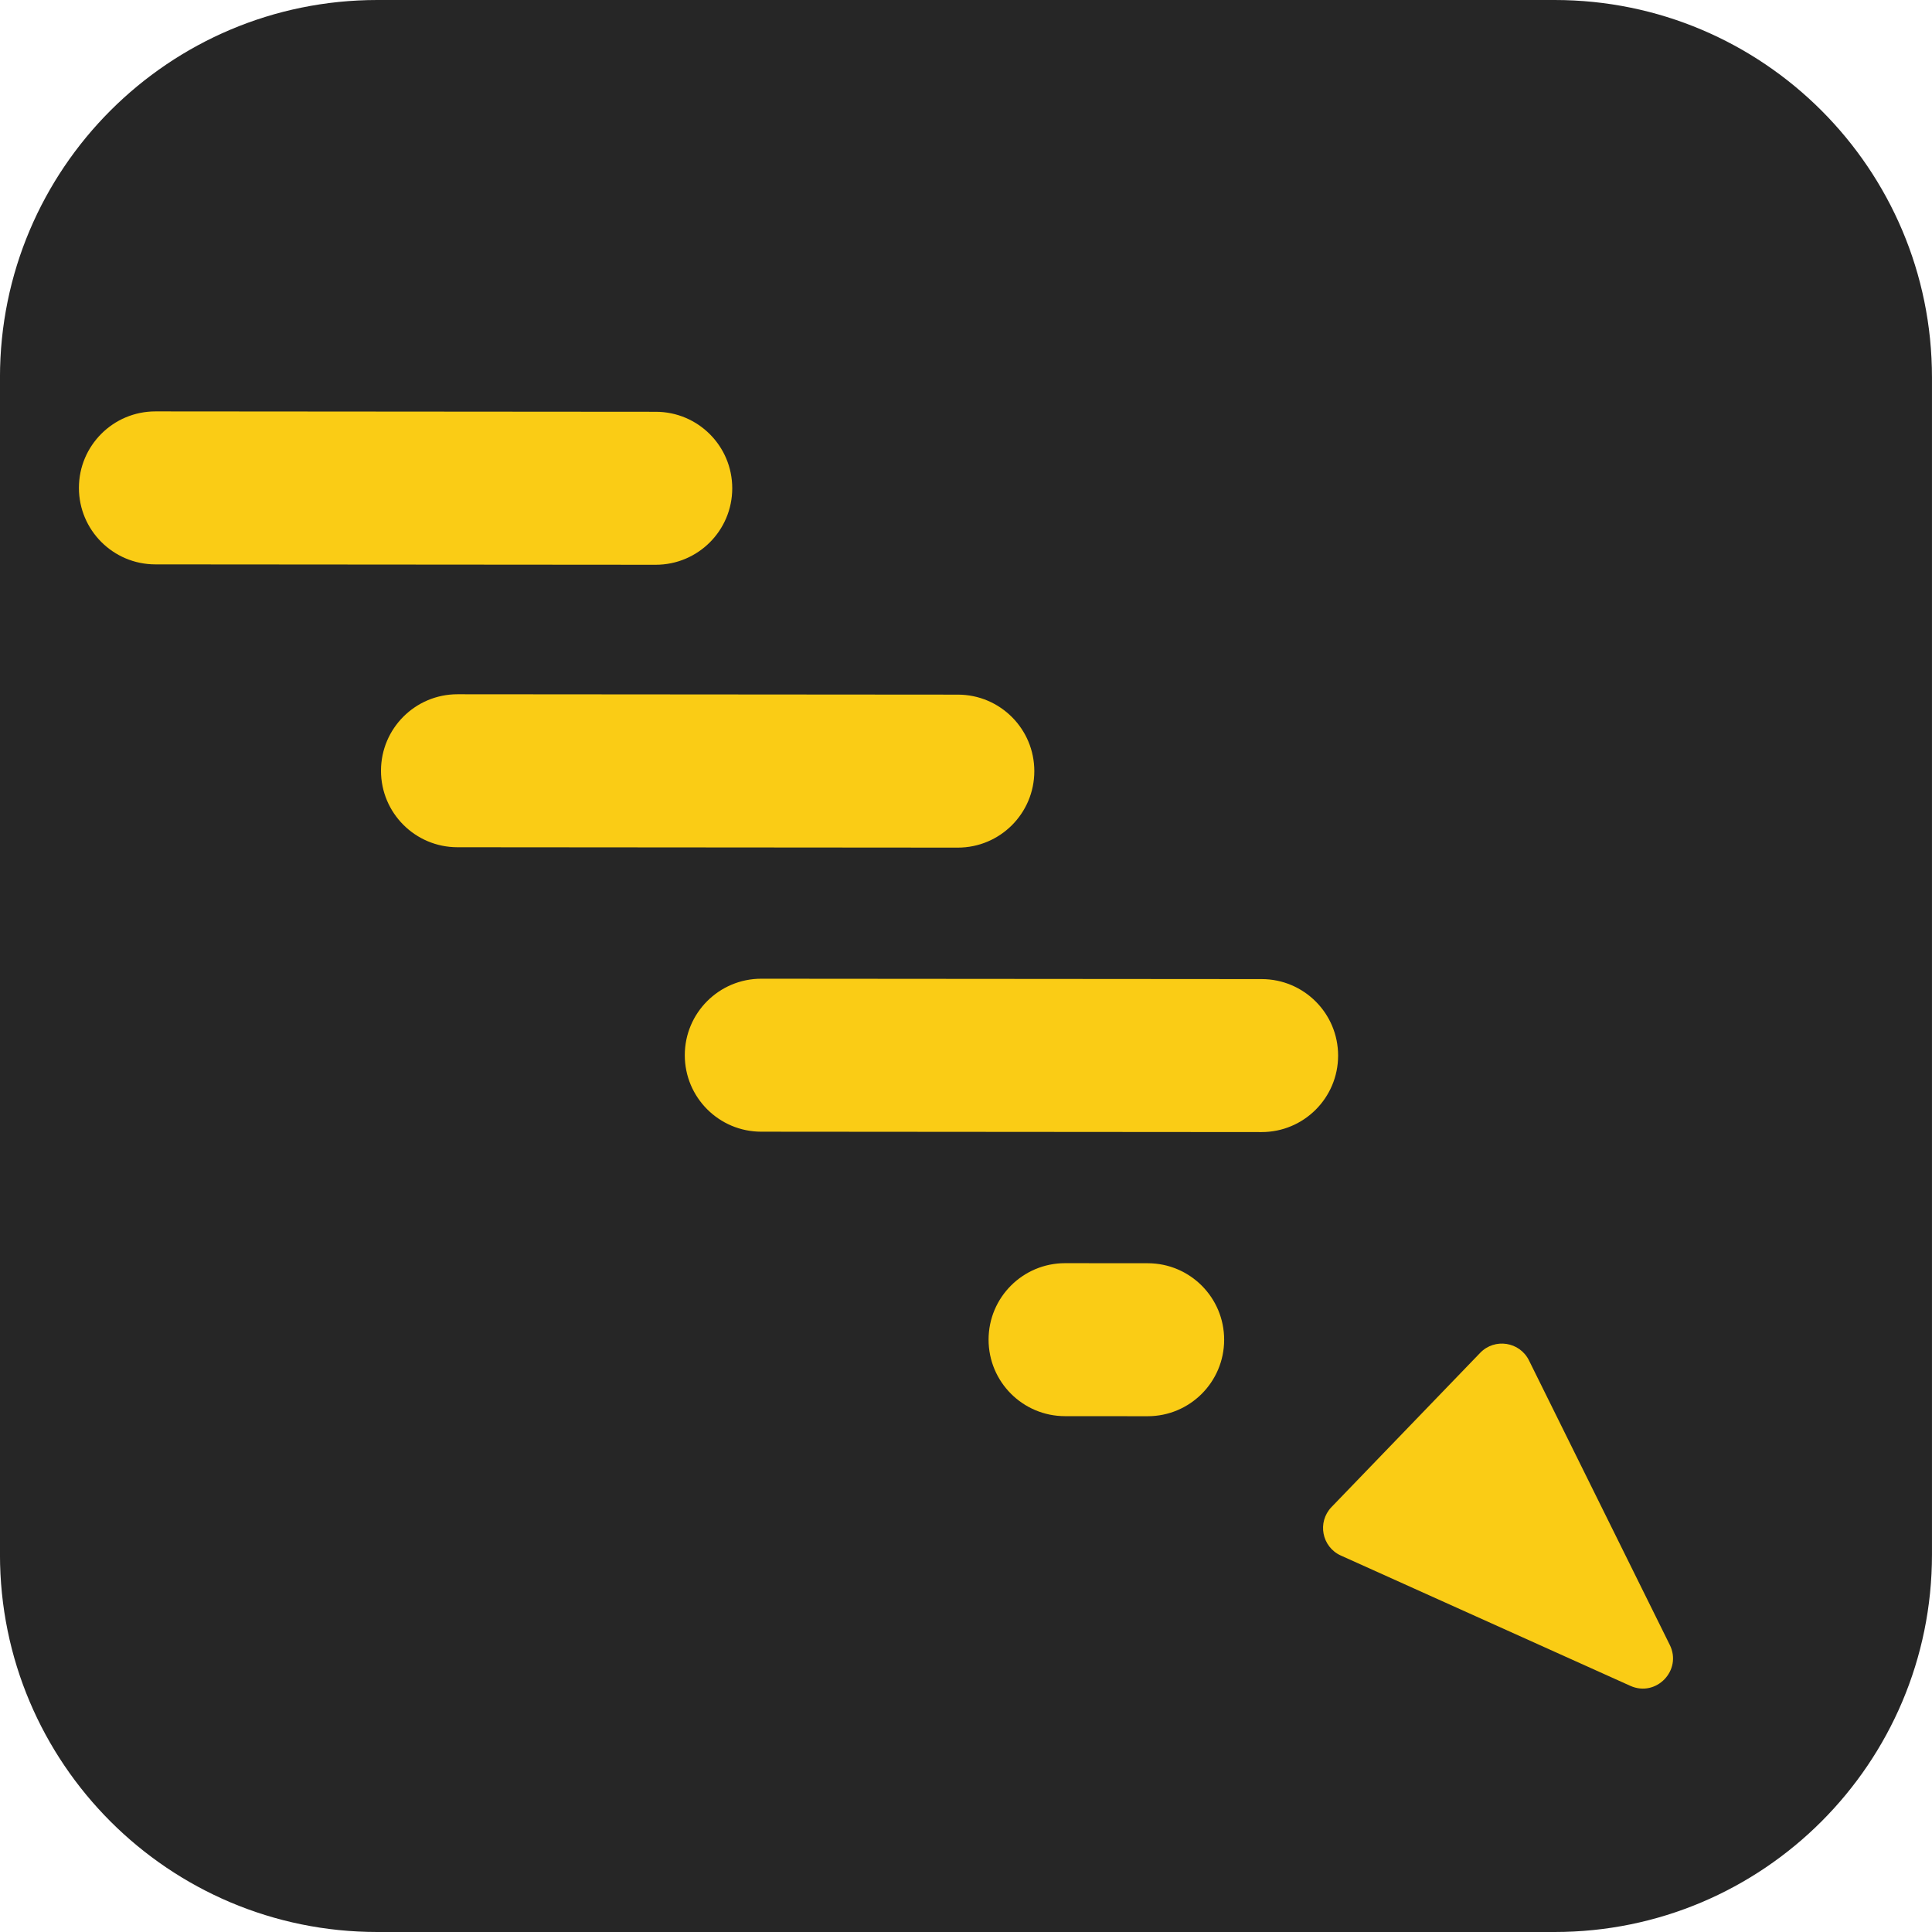
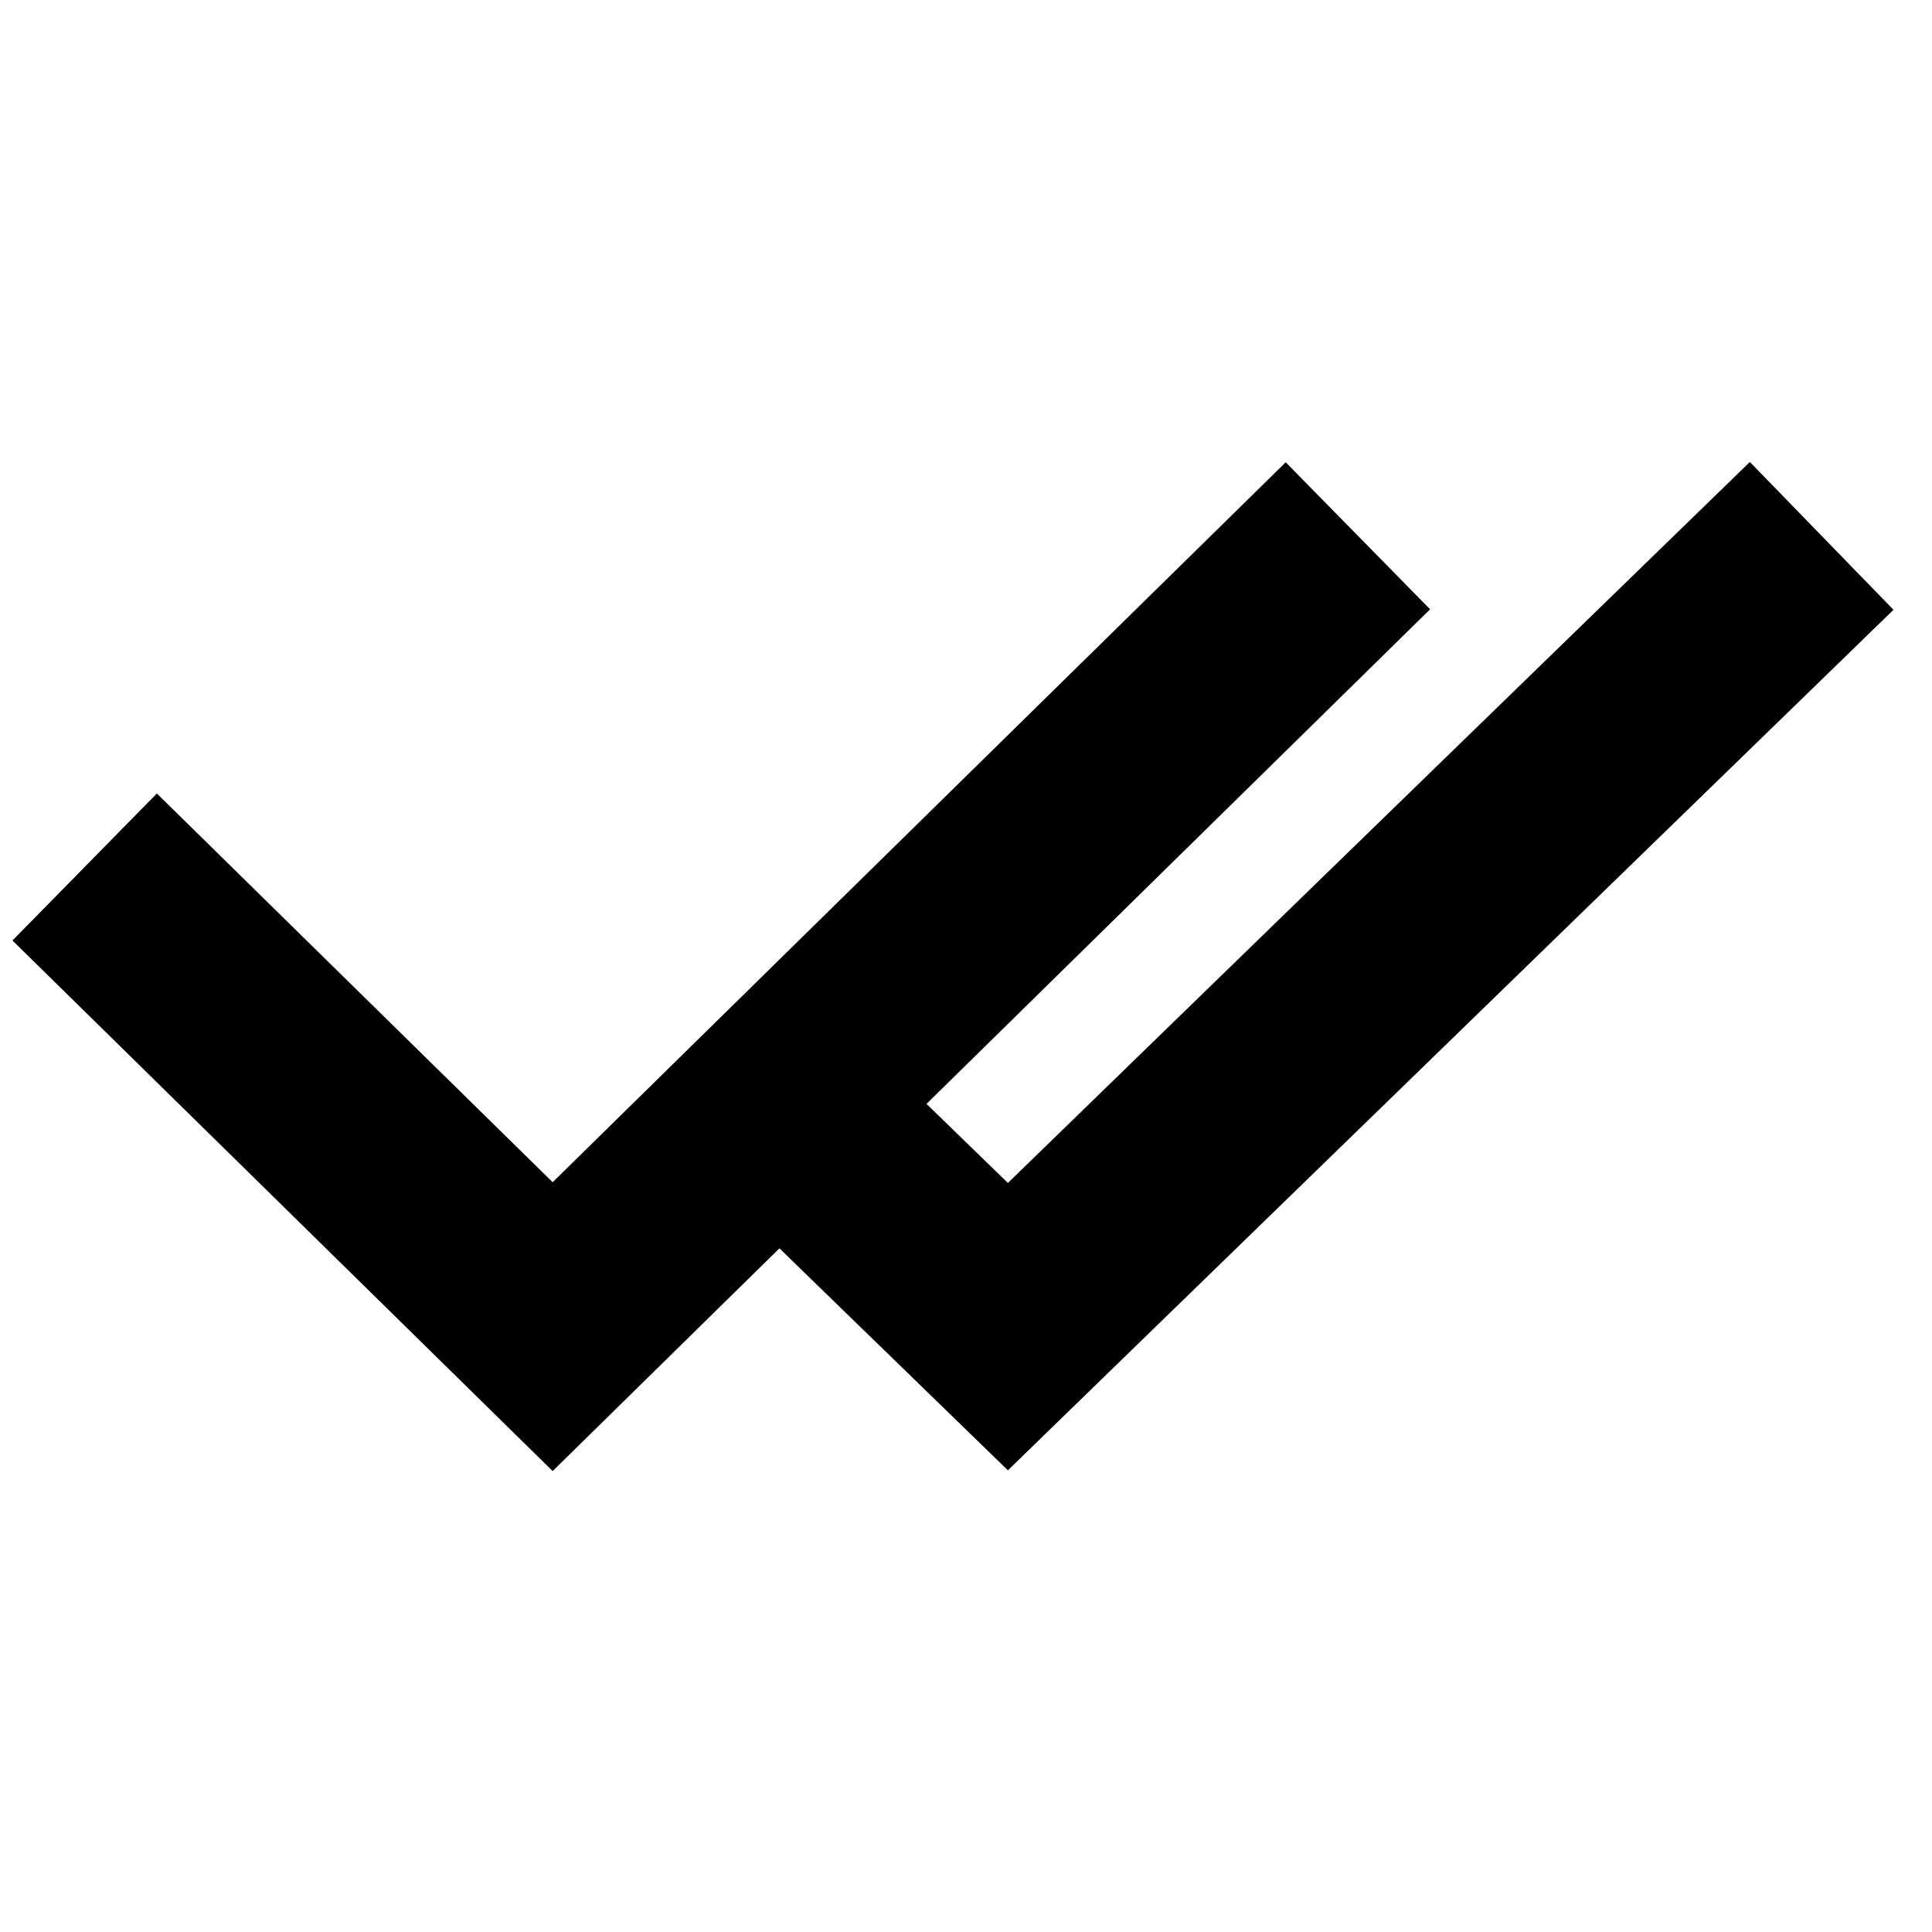
- <svg xmlns="http://www.w3.org/2000/svg" width="512" height="512" viewBox="0 0 512 512" fill="none">
-   <rect x="-0.006" y="-0" width="512" height="512" rx="100" fill="#262626" />
-   <rect x="20.93" y="109.01" width="173.138" height="40.543" rx="20.271" transform="rotate(0.0432252 20.9297 109.01)" fill="#FACC15" />
-   <rect x="100.982" y="183.969" width="173.138" height="40.543" rx="20.271" transform="rotate(0.0432252 100.982 183.969)" fill="#FACC15" />
-   <rect x="181.491" y="259.354" width="173.138" height="40.543" rx="20.271" transform="rotate(0.0432252 181.491 259.354)" fill="#FACC15" />
-   <rect x="261.998" y="334.739" width="62.431" height="40.543" rx="20.271" transform="rotate(0.0432252 261.998 334.739)" fill="#FACC15" />
-   <path d="M442.513 435.922C445.843 442.651 438.906 449.847 432.059 446.766L355.339 412.235C350.291 409.962 349.021 403.373 352.863 399.387L392.264 358.515C396.106 354.53 402.737 355.557 405.193 360.519L442.513 435.922Z" fill="#FACC15" />
+ <svg xmlns="http://www.w3.org/2000/svg" width="512" height="512" viewBox="0 0 75 40" fill="none">
+   <path d="M6.102 14.717L1.898 18.997L21.454 38.205L54.102 6.14L49.898 1.86L21.454 29.795L6.102 14.717Z" fill="black" />
+   <path d="M32.091 22.98L27.909 27.284L39.126 38.183L72.091 6.152L67.909 1.848L39.126 29.817L32.091 22.98Z" fill="black" />
+   <path d="M6.102 14.717L1.898 18.997L21.454 38.205L54.102 6.14L49.898 1.86L21.454 29.795L6.102 14.717Z" stroke="black" stroke-width="2" mask="url(#path-1-outside-1_12_2)" />
+   <path d="M32.091 22.98L27.909 27.284L39.126 38.183L72.091 6.152L67.909 1.848L39.126 29.817L32.091 22.98Z" stroke="black" stroke-width="2" mask="url(#path-1-outside-1_12_2)" />
</svg>
